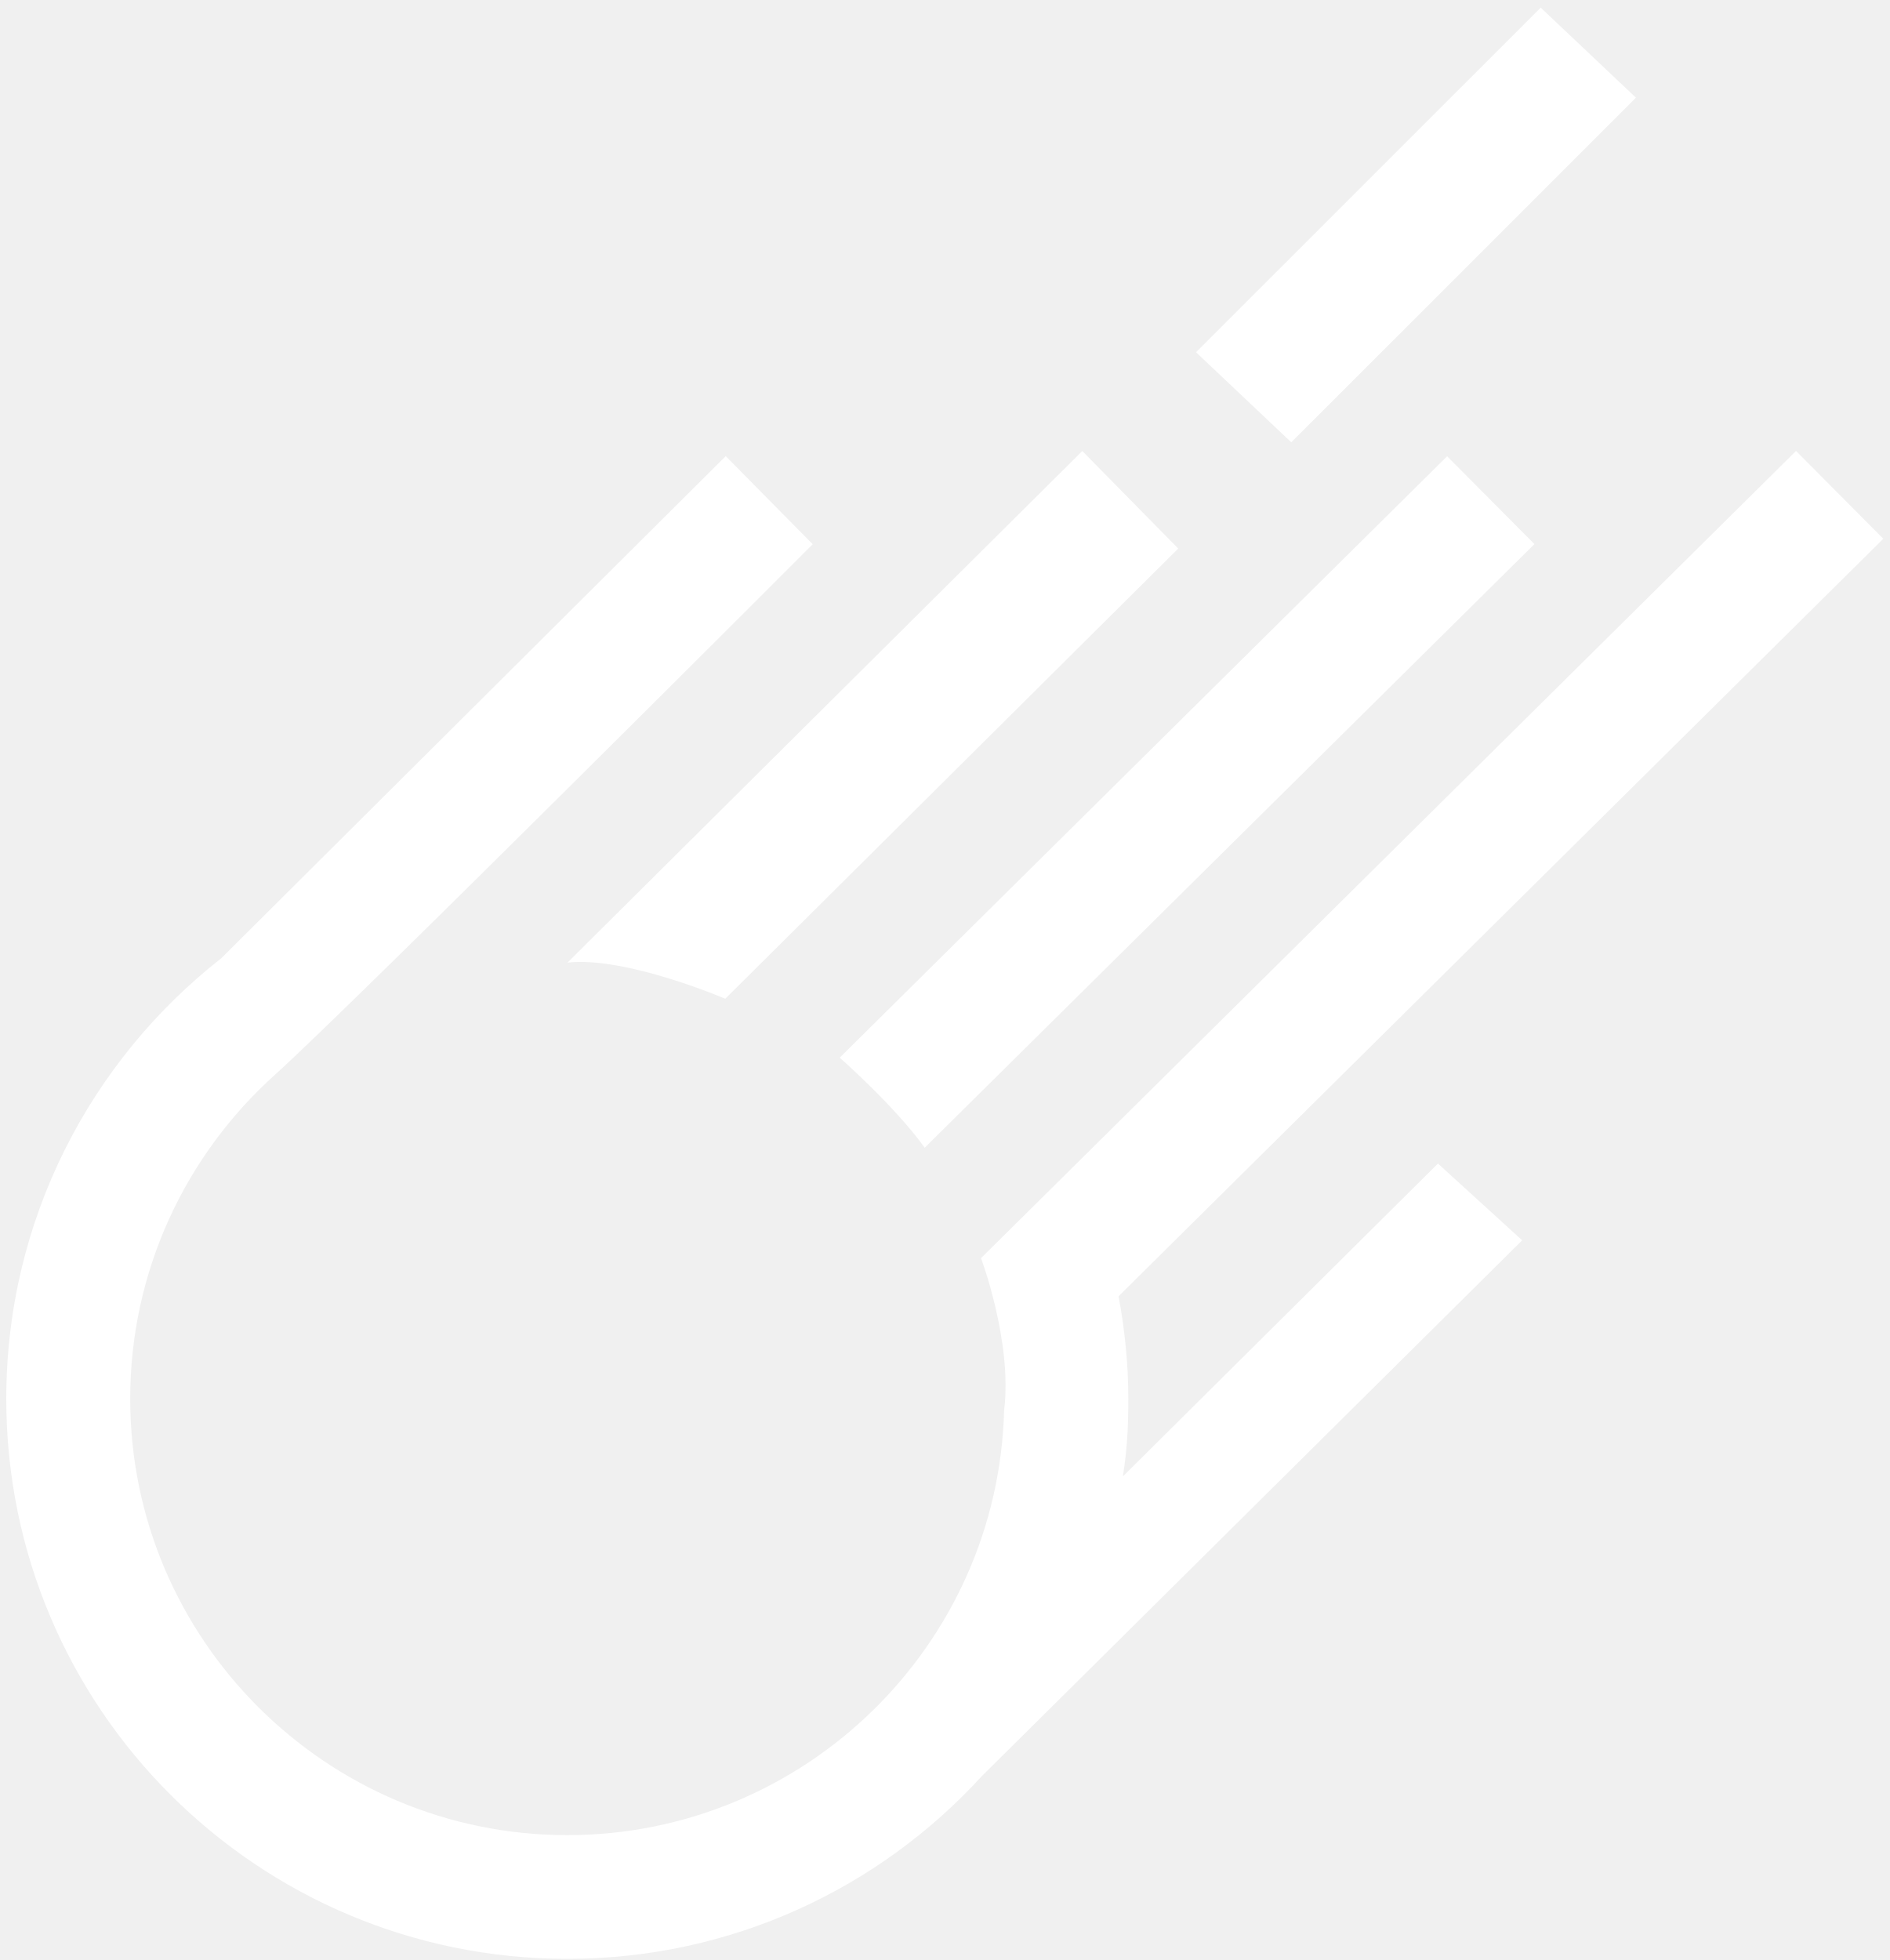
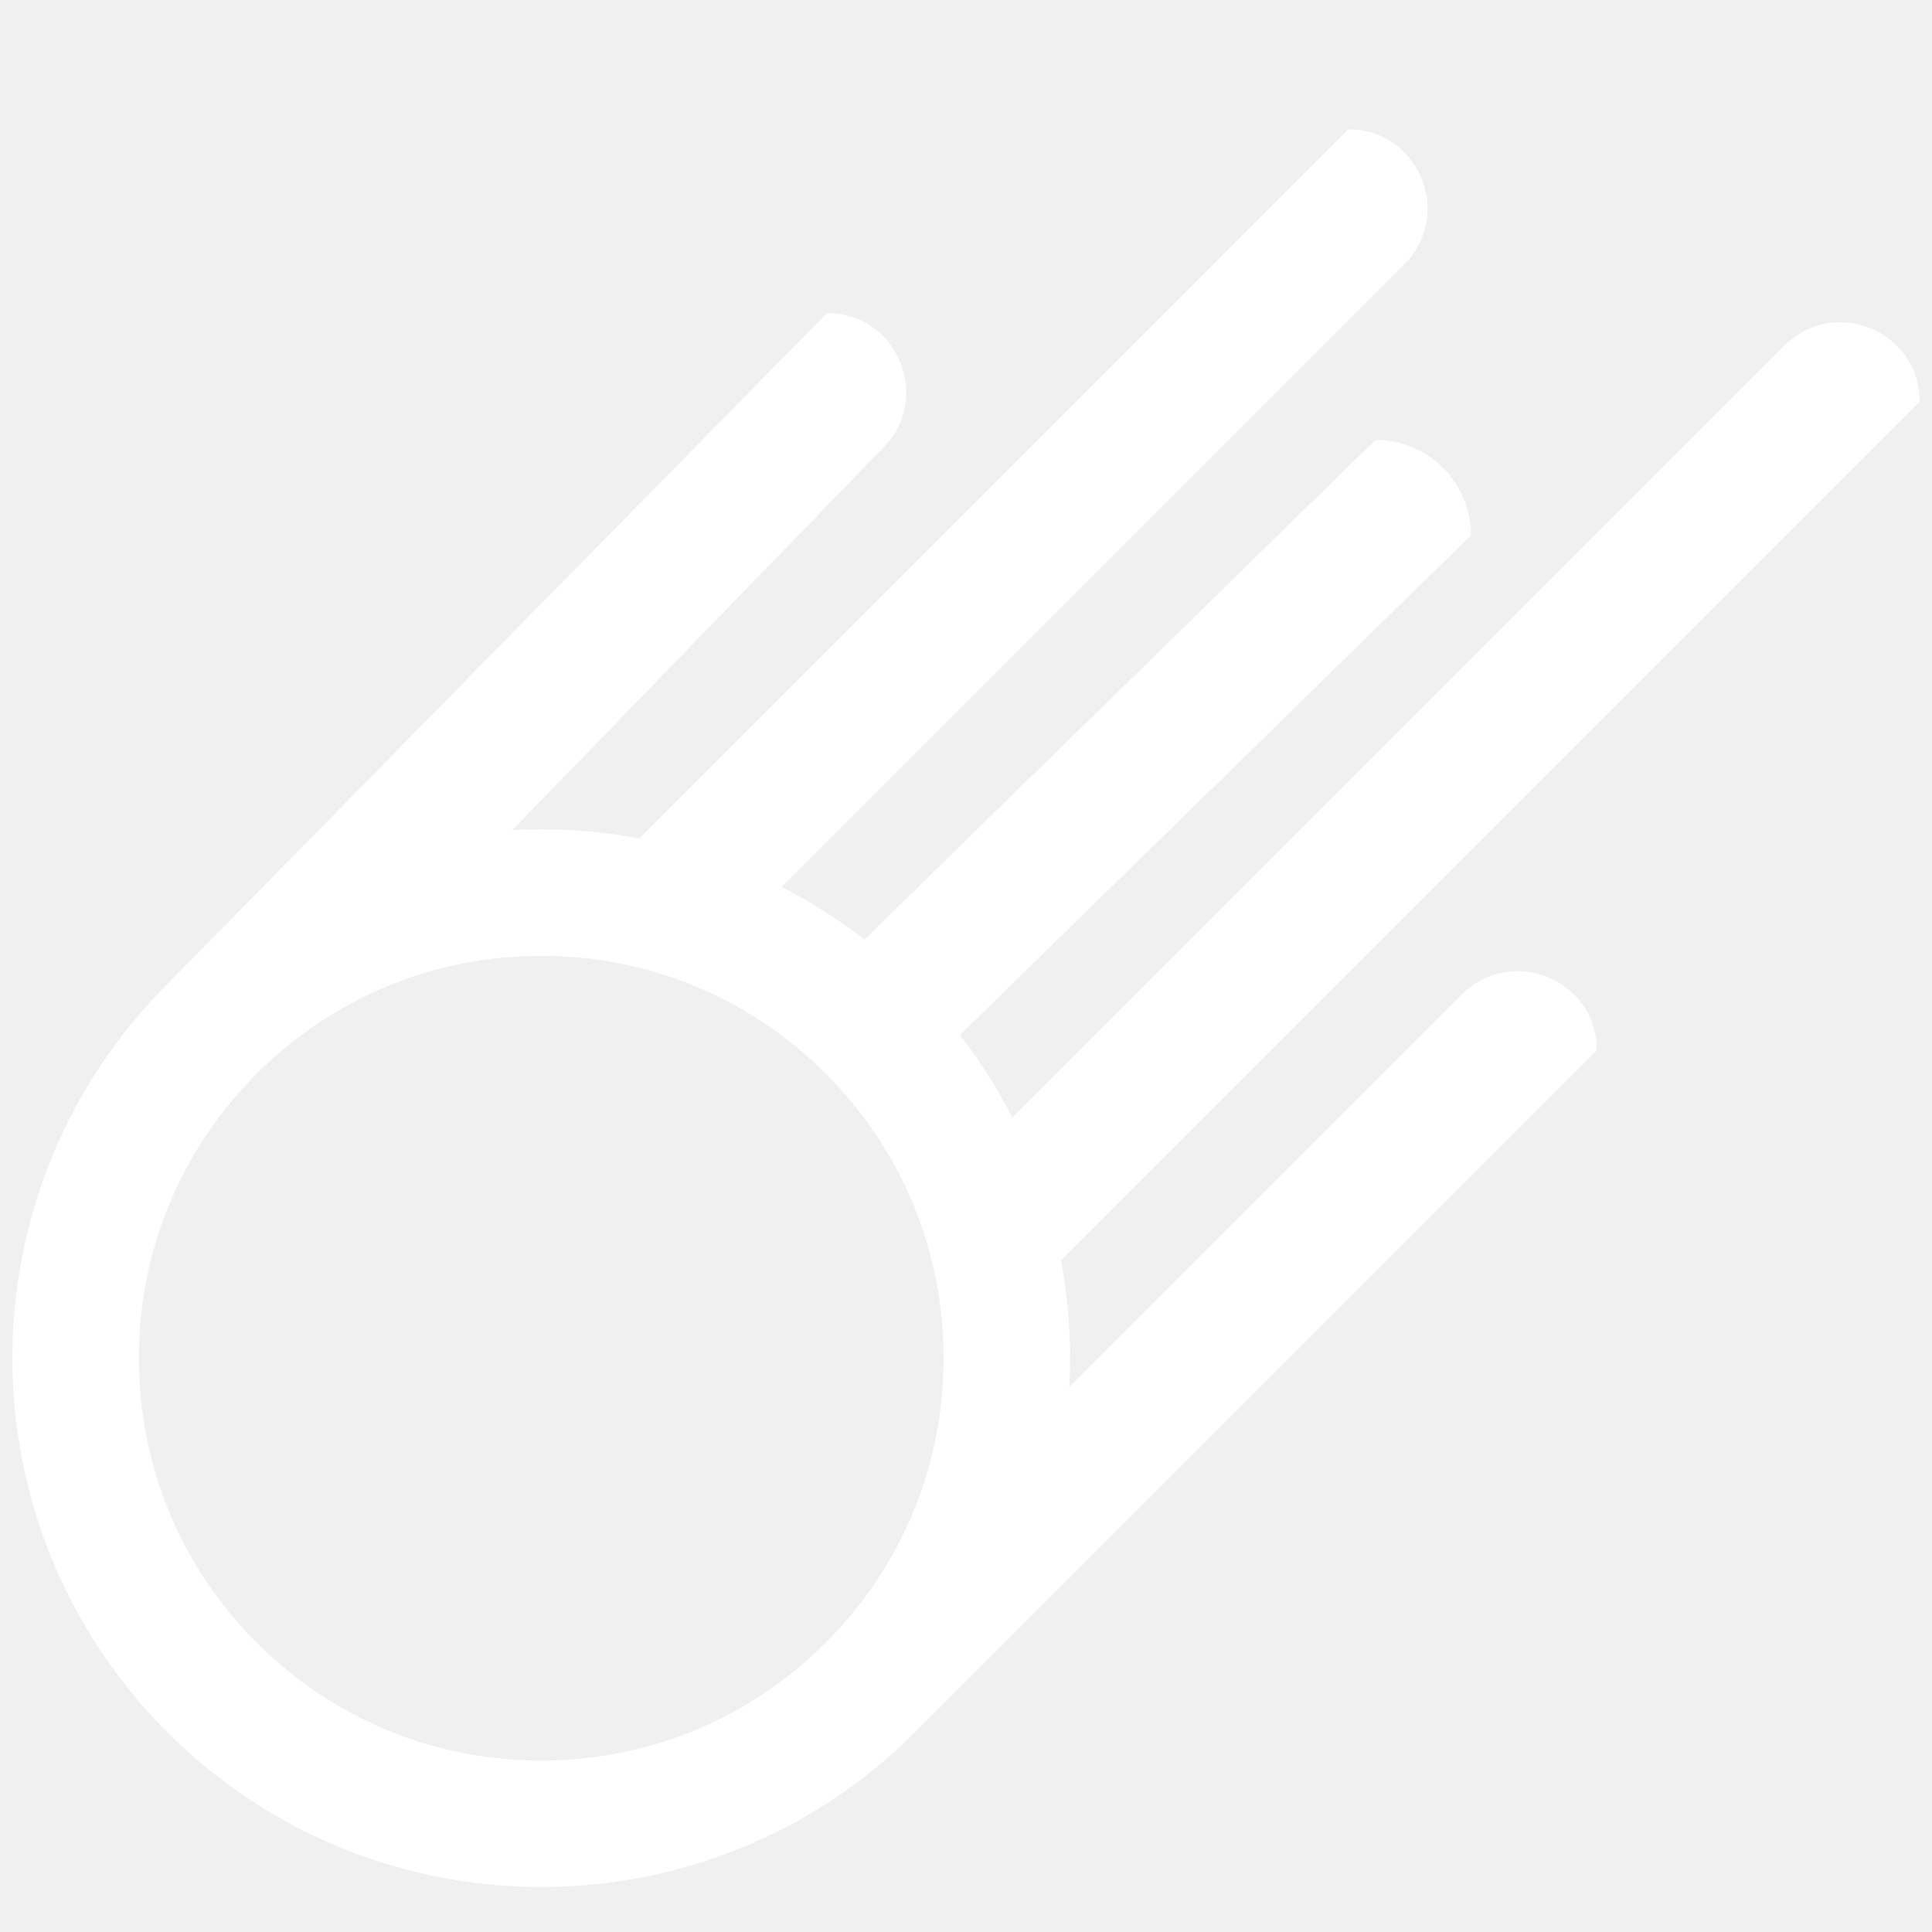
- <svg xmlns="http://www.w3.org/2000/svg" width="162px" height="168px" viewBox="0 0 162 168" version="1.1">
-   <defs />
-   <g id="Page-1" stroke="none" stroke-width="1" fill="none" fill-rule="evenodd">
-     <g id="Artboard-Copy-12" transform="translate(-872, -255)" fill="#FFFFFF" fill-rule="nonzero">
-       <g id="Chabok-Logo-Blue-01-Copy-7" transform="translate(872, 255)">
-         <g id="Group" transform="translate(0.459219, 0)">
-           <path d="M85.626,120.807 C86.32,114.992 83.643,107.839 83.637,107.841 L91.826,99.734 L153.504,38.653 L160.986,46.18 L95.434,111.103 L95.429,111.108 C95.959,113.962 96.267,116.896 96.267,119.904 C96.267,122.384 96.165,124.17 95.801,126.548 L122.809,99.734 L130.028,106.313 L83.704,152.244 C74.909,161.864 62.245,167.901 48.172,167.901 C21.612,167.901 0.079,146.412 0.079,119.902 C0.079,104.57 7.291,90.927 18.505,82.14 L61.753,39.097 L69.211,46.648 C69.211,46.648 29.748,86.151 23.102,92.13 C15.49,98.978 10.703,108.892 10.703,119.901 C10.703,140.523 27.514,157.297 48.172,157.297 C68.524,157.297 85.133,141.012 85.619,120.814 L85.626,120.807 Z M78.811,98.376 C76.205,94.761 71.524,90.657 71.526,90.656 L79.095,83.159 L123.596,39.108 L131.079,46.638 L86.431,90.833 L78.811,98.376 Z" id="Combined-Shape" />
-           <polygon id="Rectangle-path" transform="translate(120.9256, 19.28375) rotate(45.0081) translate(-120.9256, -19.28375) " points="115.31 -1.447 126.541 -1.764 126.541 40.015 115.31 40.332" />
-           <path d="M61.713,85.608 L69.84,77.534 L100.545,47.018 L92.32,38.658 L57.845,72.914 L48.191,82.508 C53.215,81.958 61.713,85.608 61.713,85.608 Z" id="Shape" />
-         </g>
-       </g>
-     </g>
+ <svg xmlns="http://www.w3.org/2000/svg" version="1.1" id="Layer_1" x="0px" y="0px" viewBox="0 0 50 50" style="enable-background:new 0 0 50 50;" xml:space="preserve">
+   <g id="XMLID_242_">
+     <path id="XMLID_249_" style="fill:#FFFFFF;" d="M21.403,8.1L21.403,8.1L4.281,25.519c2.482-2.482,5.68-3.809,8.929-3.987      l9.64-9.938C24.139,10.305,23.226,8.1,21.403,8.1z" />
+     <path id="XMLID_248_" style="fill:#FFFFFF;" d="M20.18,23.005L36.343,6.841c1.29-1.29,0.376-3.495-1.448-3.495h0L16.495,21.748      C17.765,21.986,19.006,22.406,20.18,23.005z" />
+     <path id="XMLID_247_" style="fill:#FFFFFF;" d="M23.612,44.9l0.025-0.025C23.629,44.884,23.62,44.891,23.612,44.9L23.612,44.9z" />
+     <polygon id="XMLID_246_" style="fill:#FFFFFF;" points="4.281,25.519 4.281,25.519 4.281,25.519   " />
+     <path id="XMLID_245_" style="fill:#FFFFFF;" d="M23.637,44.875l17.691-17.691v0c0-1.824-2.205-2.737-3.494-1.448l-10.21,10.21      C27.447,39.196,26.119,42.393,23.637,44.875z" />
+     <path id="XMLID_244_" style="fill:#FFFFFF;" d="M35.598,11.385L22.32,24.365c0.457,0.353,0.898,0.735,1.317,1.154      s0.801,0.86,1.154,1.317l13.278-12.98v0C38.069,12.491,36.963,11.385,35.598,11.385L35.598,11.385z" />
+     <path id="XMLID_243_" style="fill:#FFFFFF;" d="M27.409,32.661L49.68,10.39v0c0-1.824-2.205-2.737-3.495-1.448L26.151,28.976      C26.751,30.15,27.171,31.392,27.409,32.661z" />
+   </g>
+   <g id="XMLID_237_">
+     <path id="XMLID_78_" style="fill:#FFFFFF;" d="M14.007,24.737c2.781,0,5.396,1.083,7.363,3.05c1.967,1.967,3.05,4.581,3.05,7.363      c0,2.781-1.083,5.396-3.05,7.363c-1.967,1.967-4.581,3.05-7.363,3.05c-2.781,0-5.396-1.083-7.363-3.05      c-1.967-1.967-3.05-4.581-3.05-7.363c0-2.781,1.083-5.396,3.05-7.363S11.226,24.737,14.007,24.737 M14.007,21.462      c-3.503,0-7.006,1.336-9.678,4.009c-5.345,5.345-5.345,14.011,0,19.356c2.673,2.673,6.175,4.009,9.678,4.009      s7.006-1.336,9.678-4.009c5.345-5.345,5.345-14.011,0-19.356C21.013,22.798,17.51,21.462,14.007,21.462L14.007,21.462z" />
  </g>
</svg>
